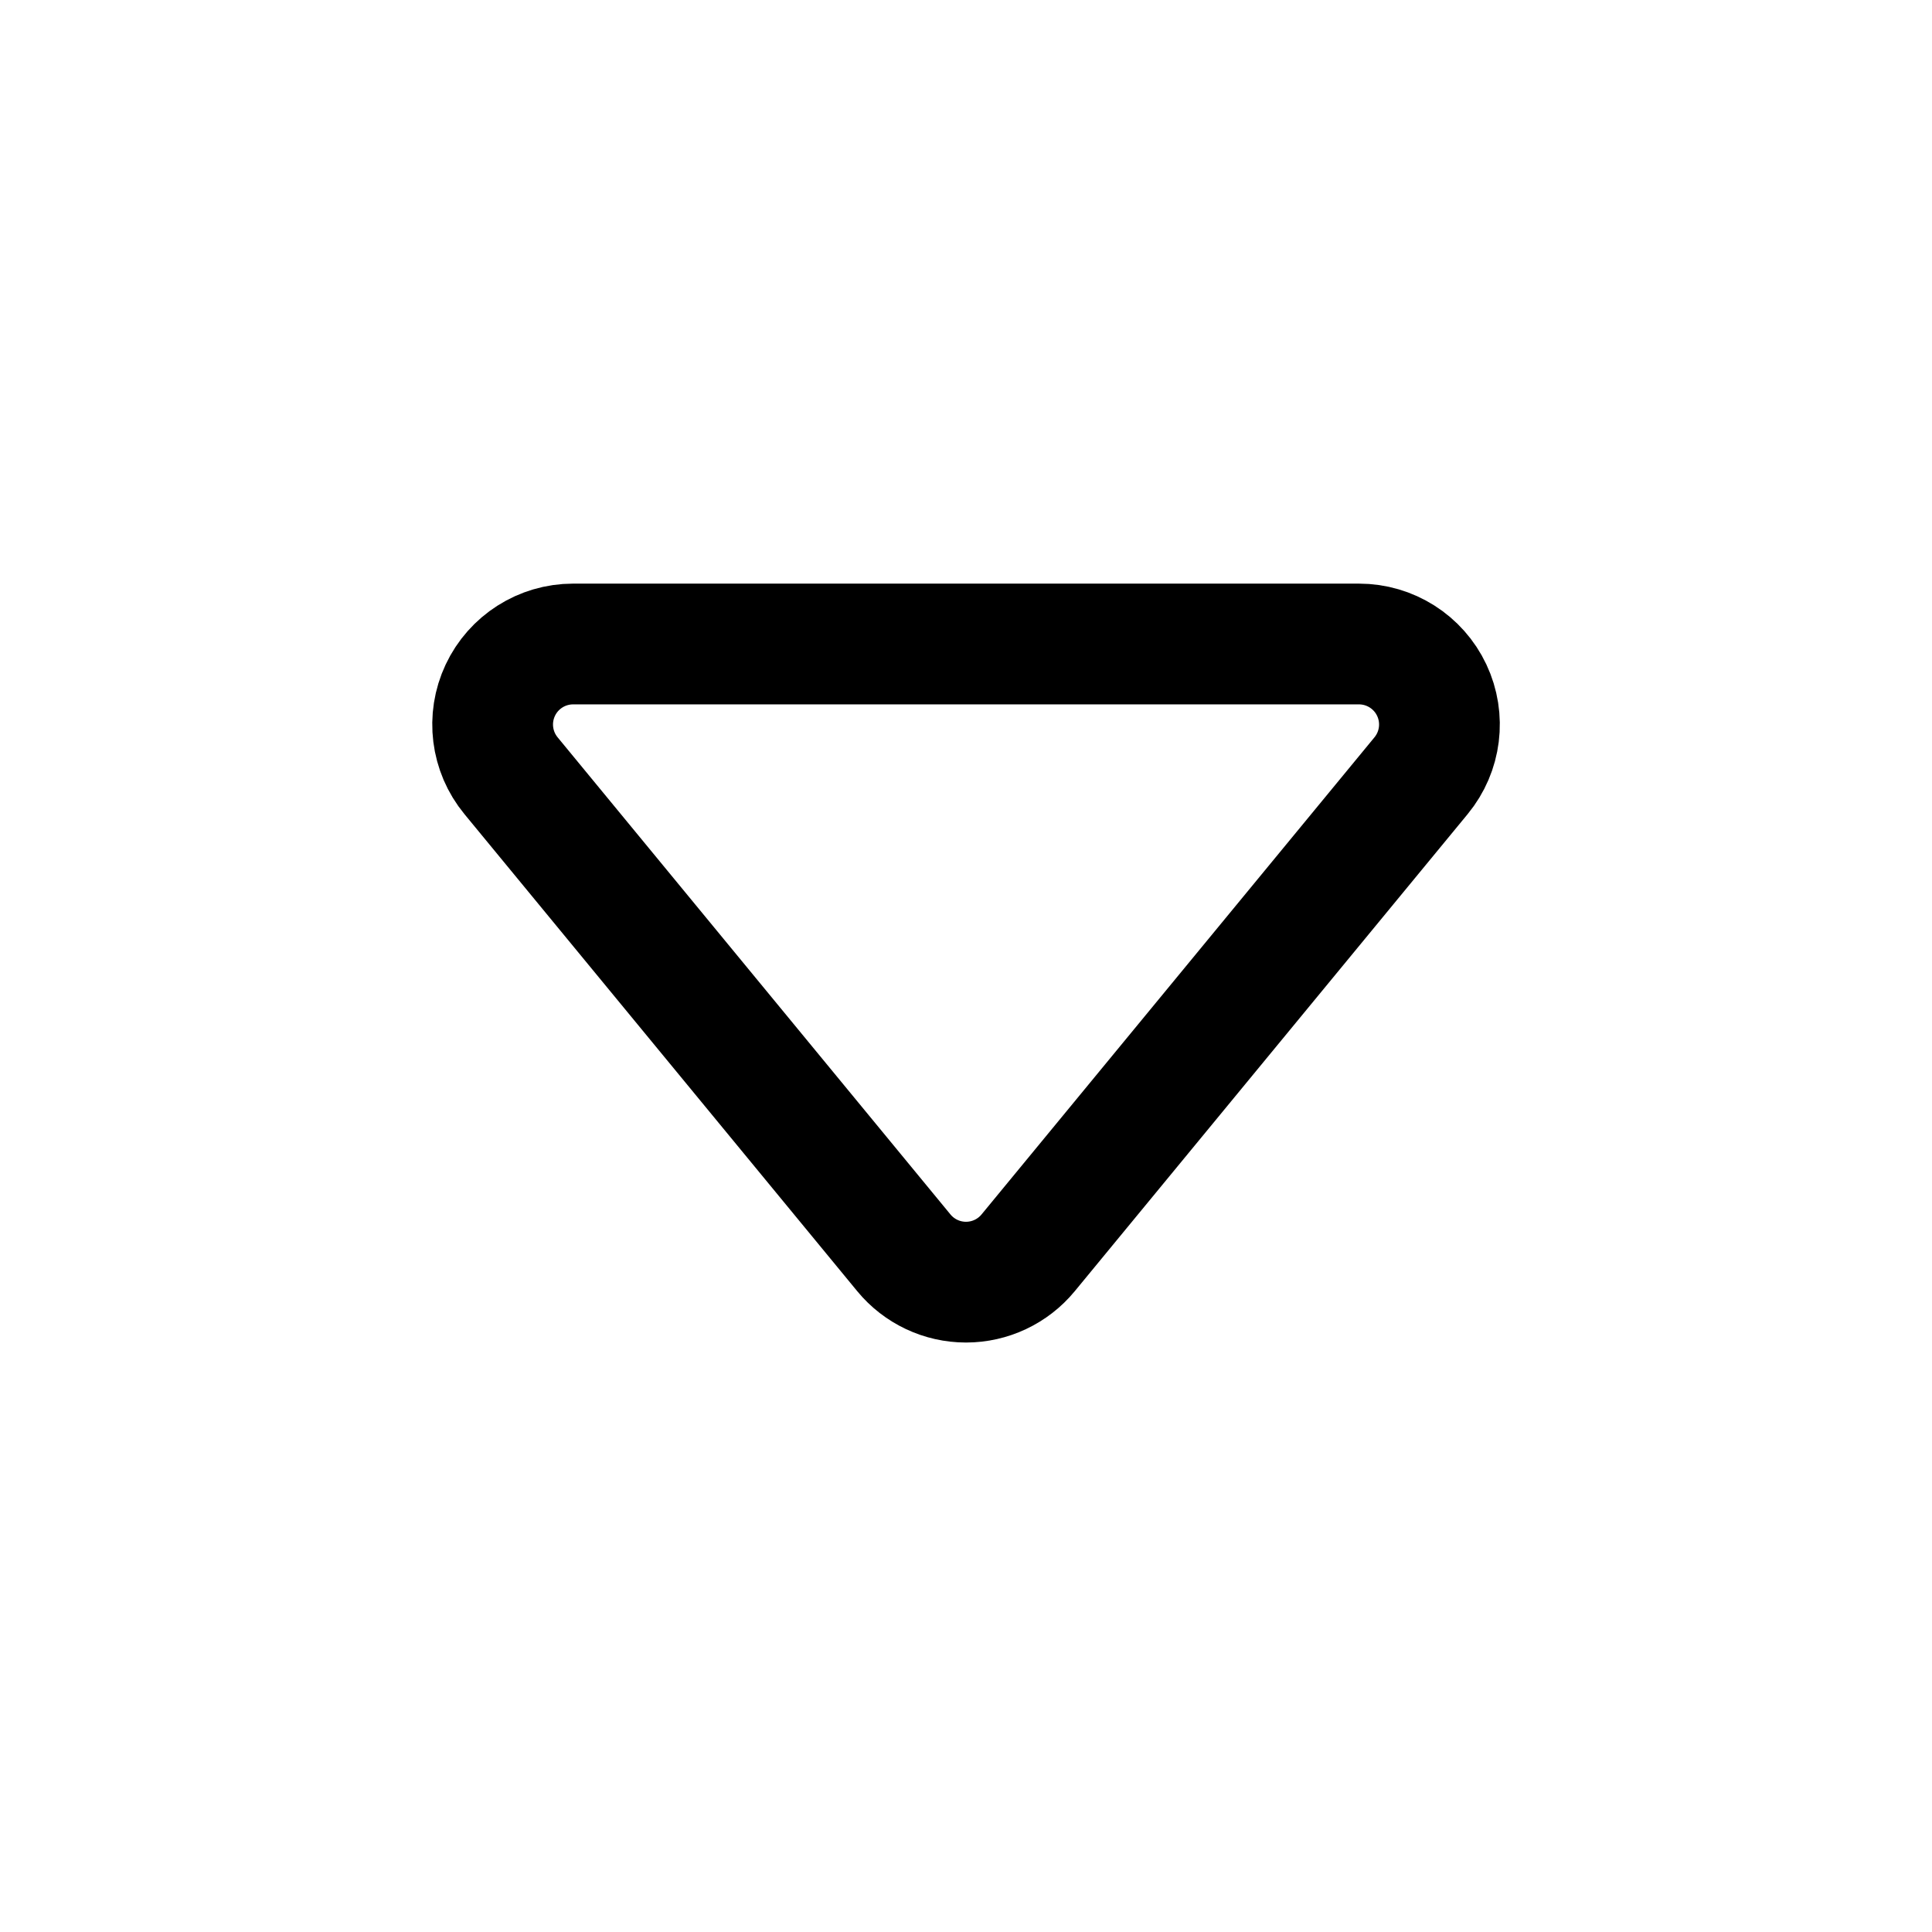
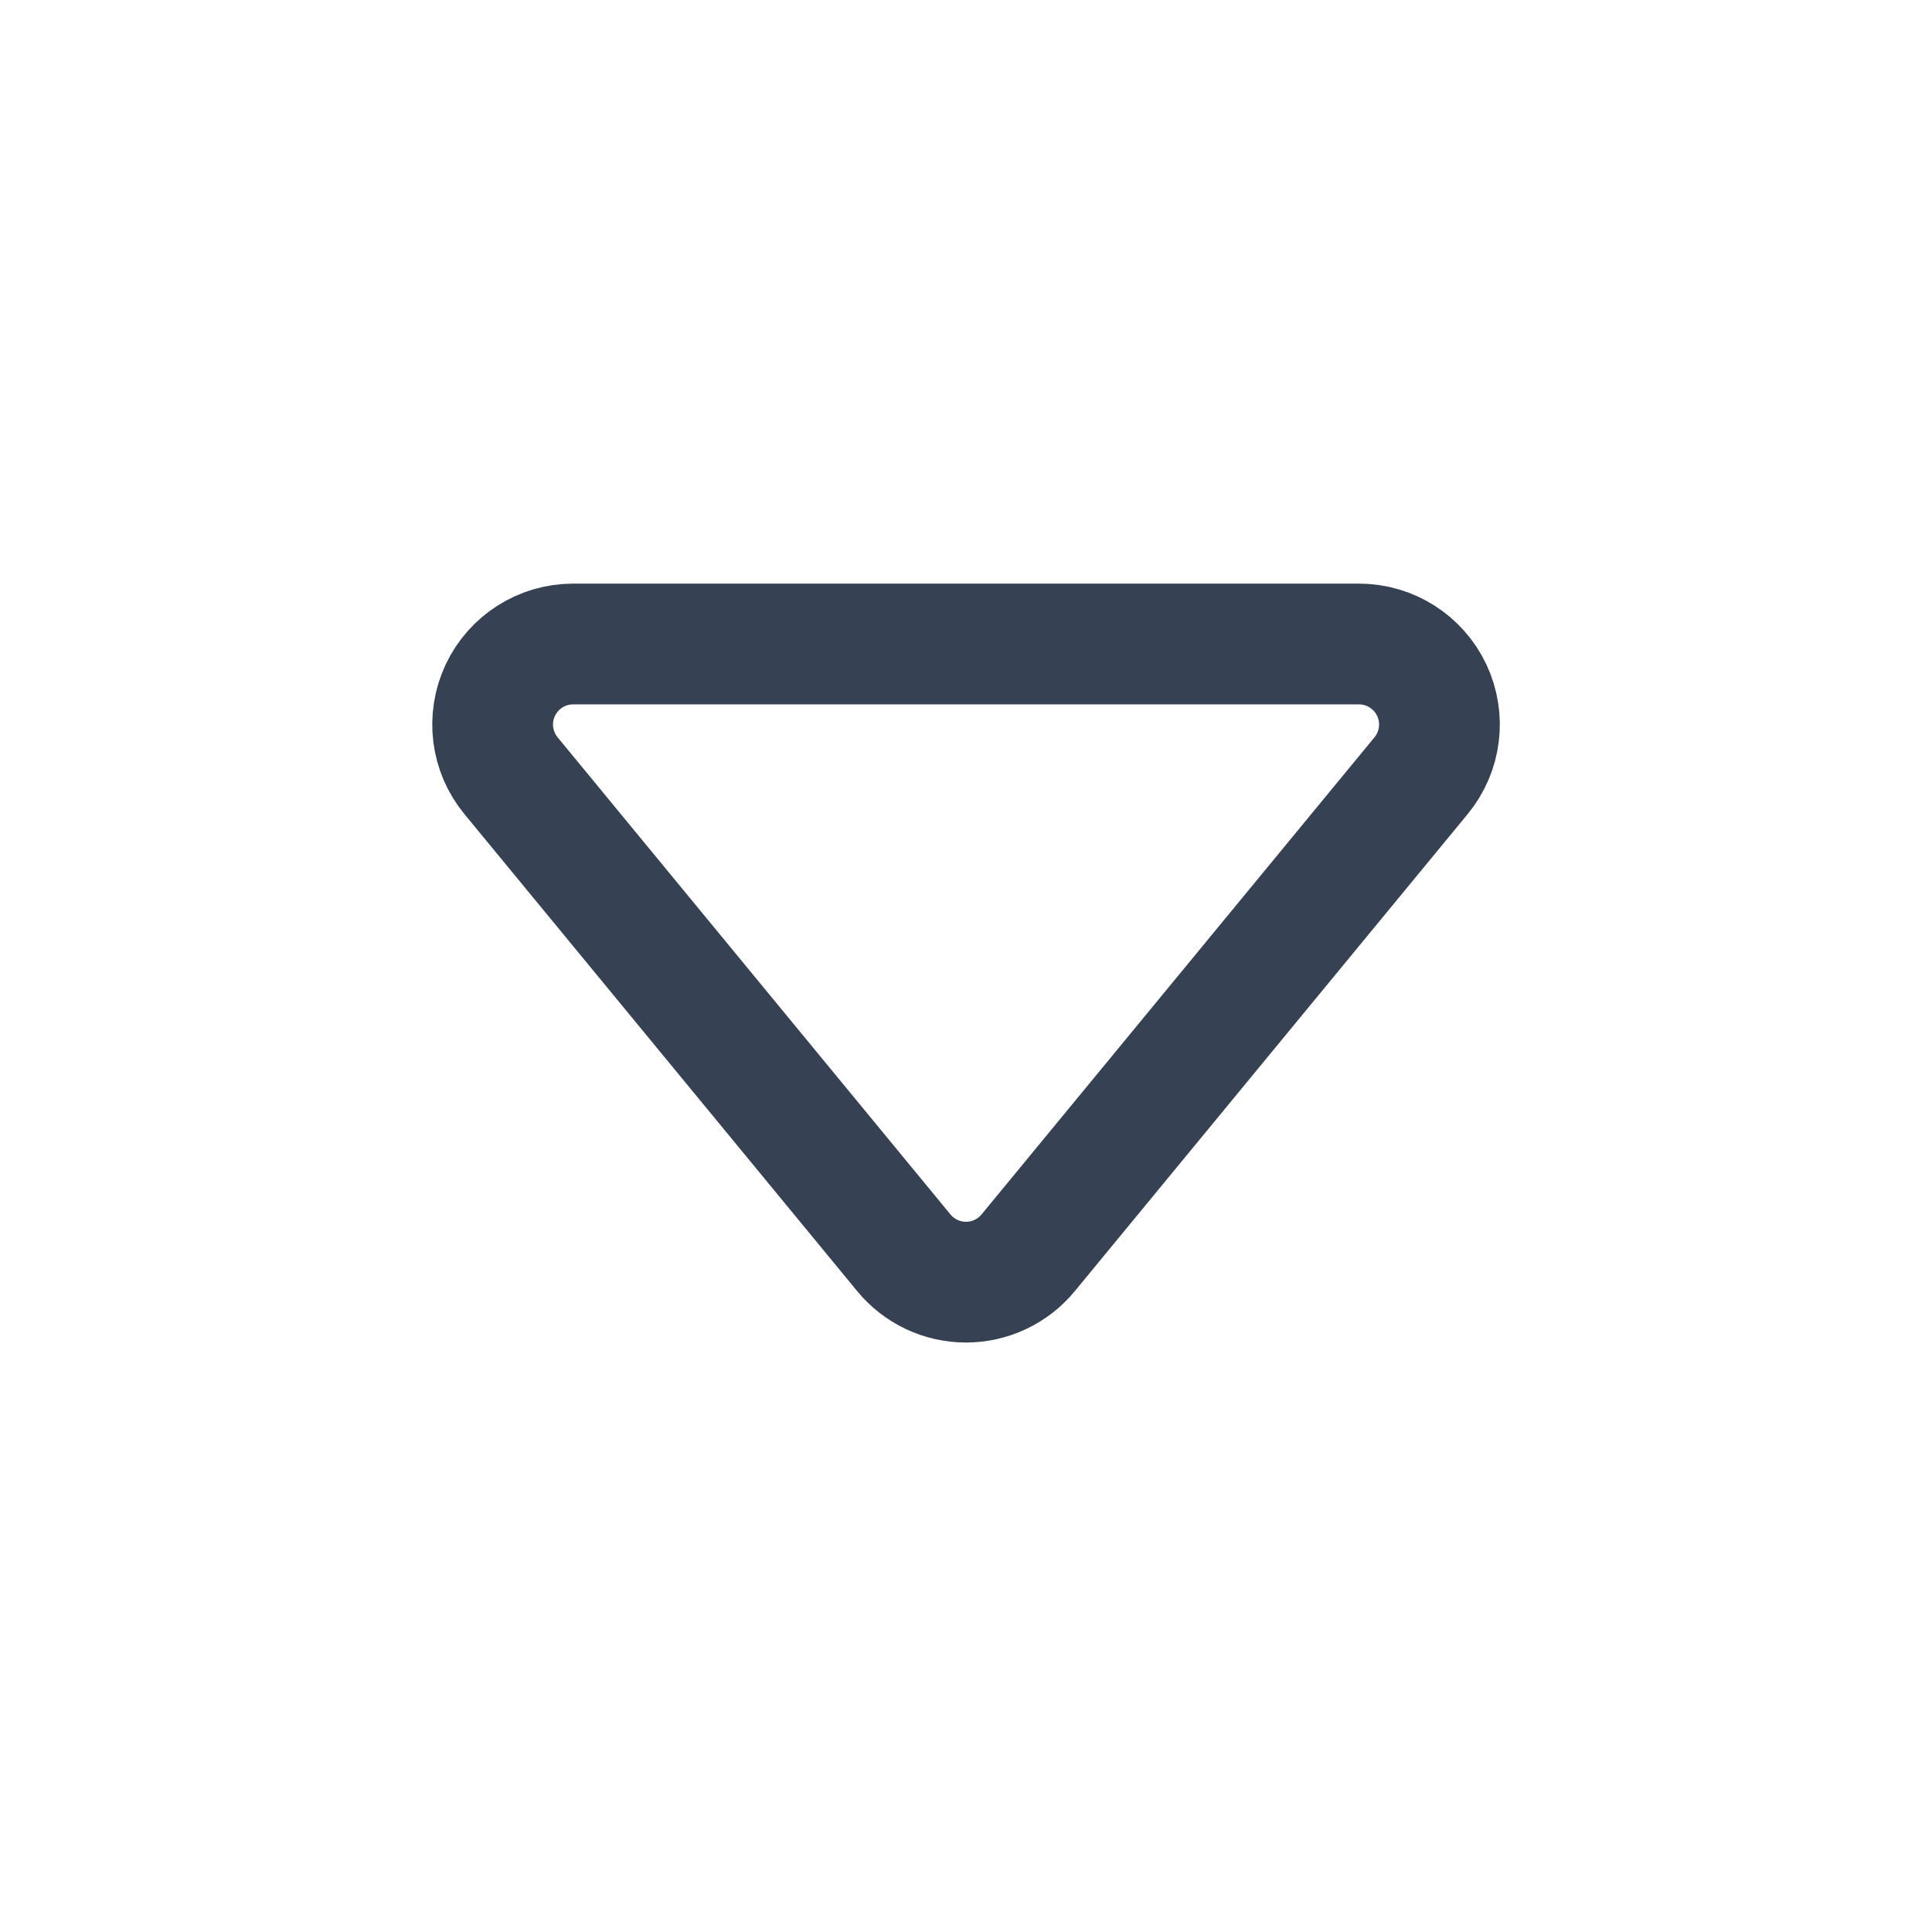
<svg xmlns="http://www.w3.org/2000/svg" class="h-[25px] w-[25px] text-gray-800" aria-hidden="true" width="24" height="24" fill="none" viewBox="0 0 24 24">
-   <path stroke="currentColor" stroke-linecap="round" stroke-linejoin="round" stroke-width="1.5" d="M7.119 8h9.762a1 1 0 0 1 .772 1.636l-4.881 5.927a1 1 0 0 1-1.544 0l-4.88-5.927A1 1 0 0 1 7.118 8Z" />
+   <path stroke="#364153" stroke-linecap="round" stroke-linejoin="round" stroke-width="1.5" d="M7.119 8h9.762a1 1 0 0 1 .772 1.636l-4.881 5.927a1 1 0 0 1-1.544 0l-4.88-5.927A1 1 0 0 1 7.118 8Z" />
</svg>
